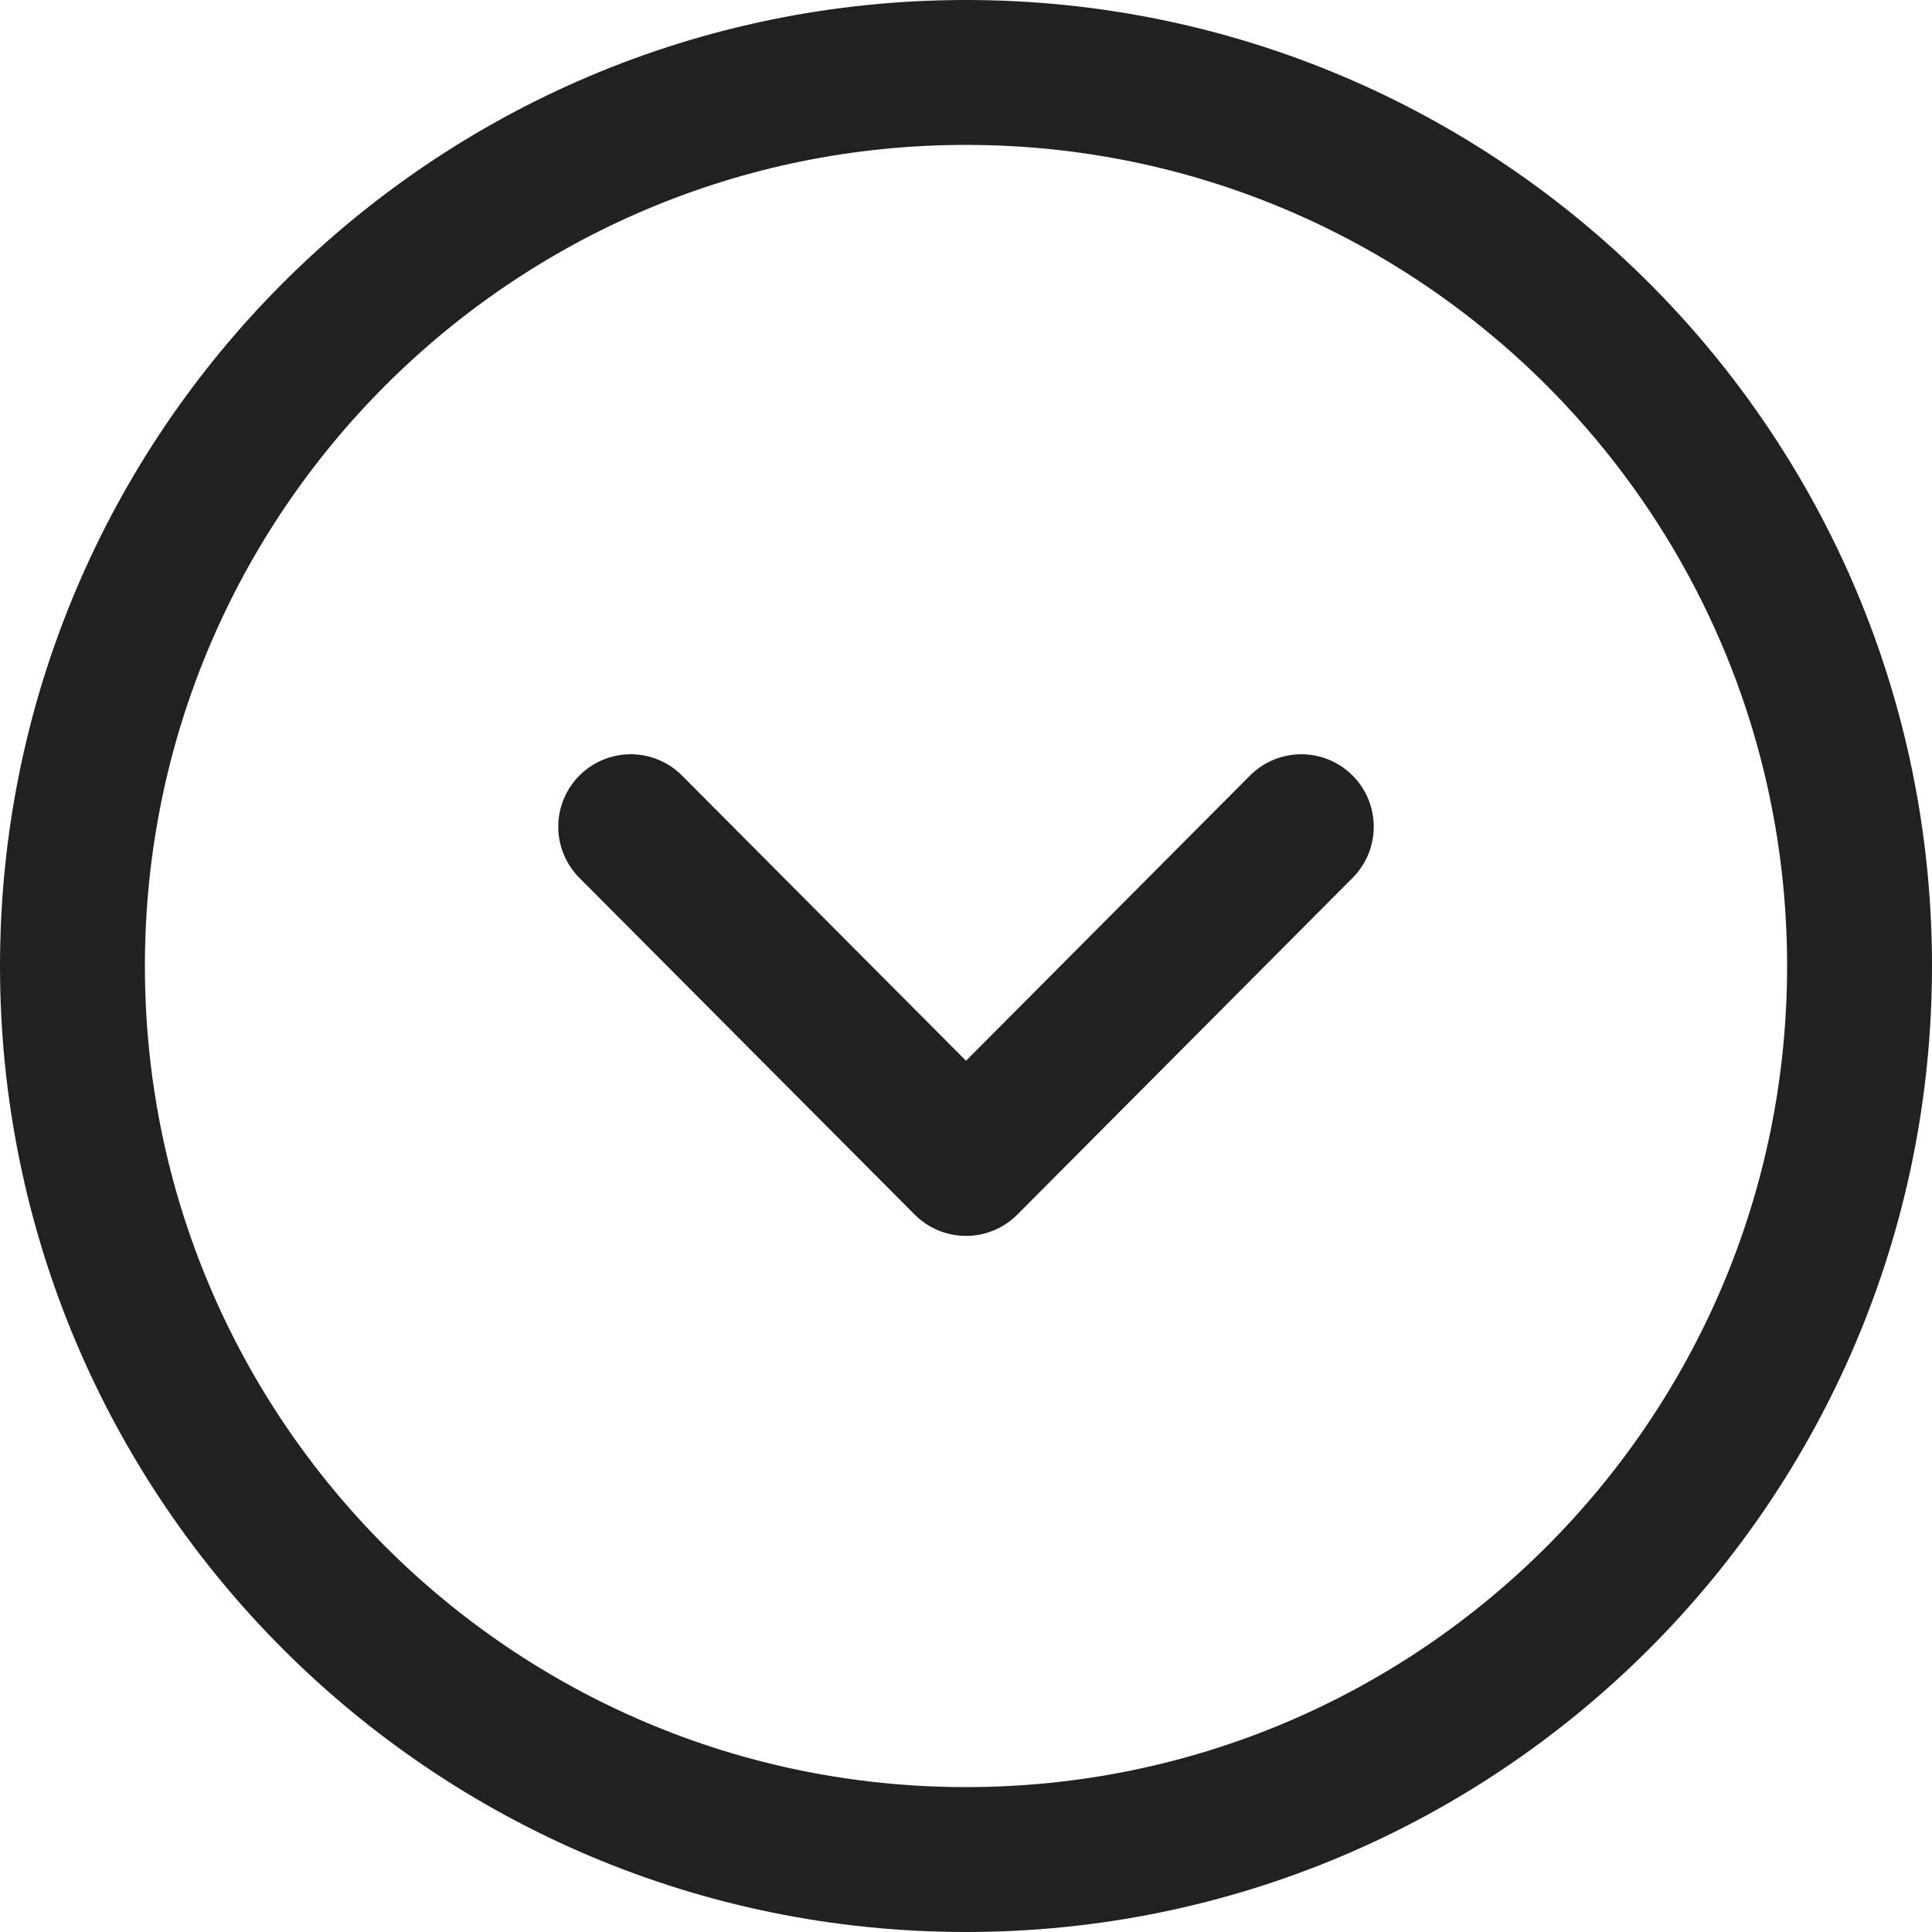
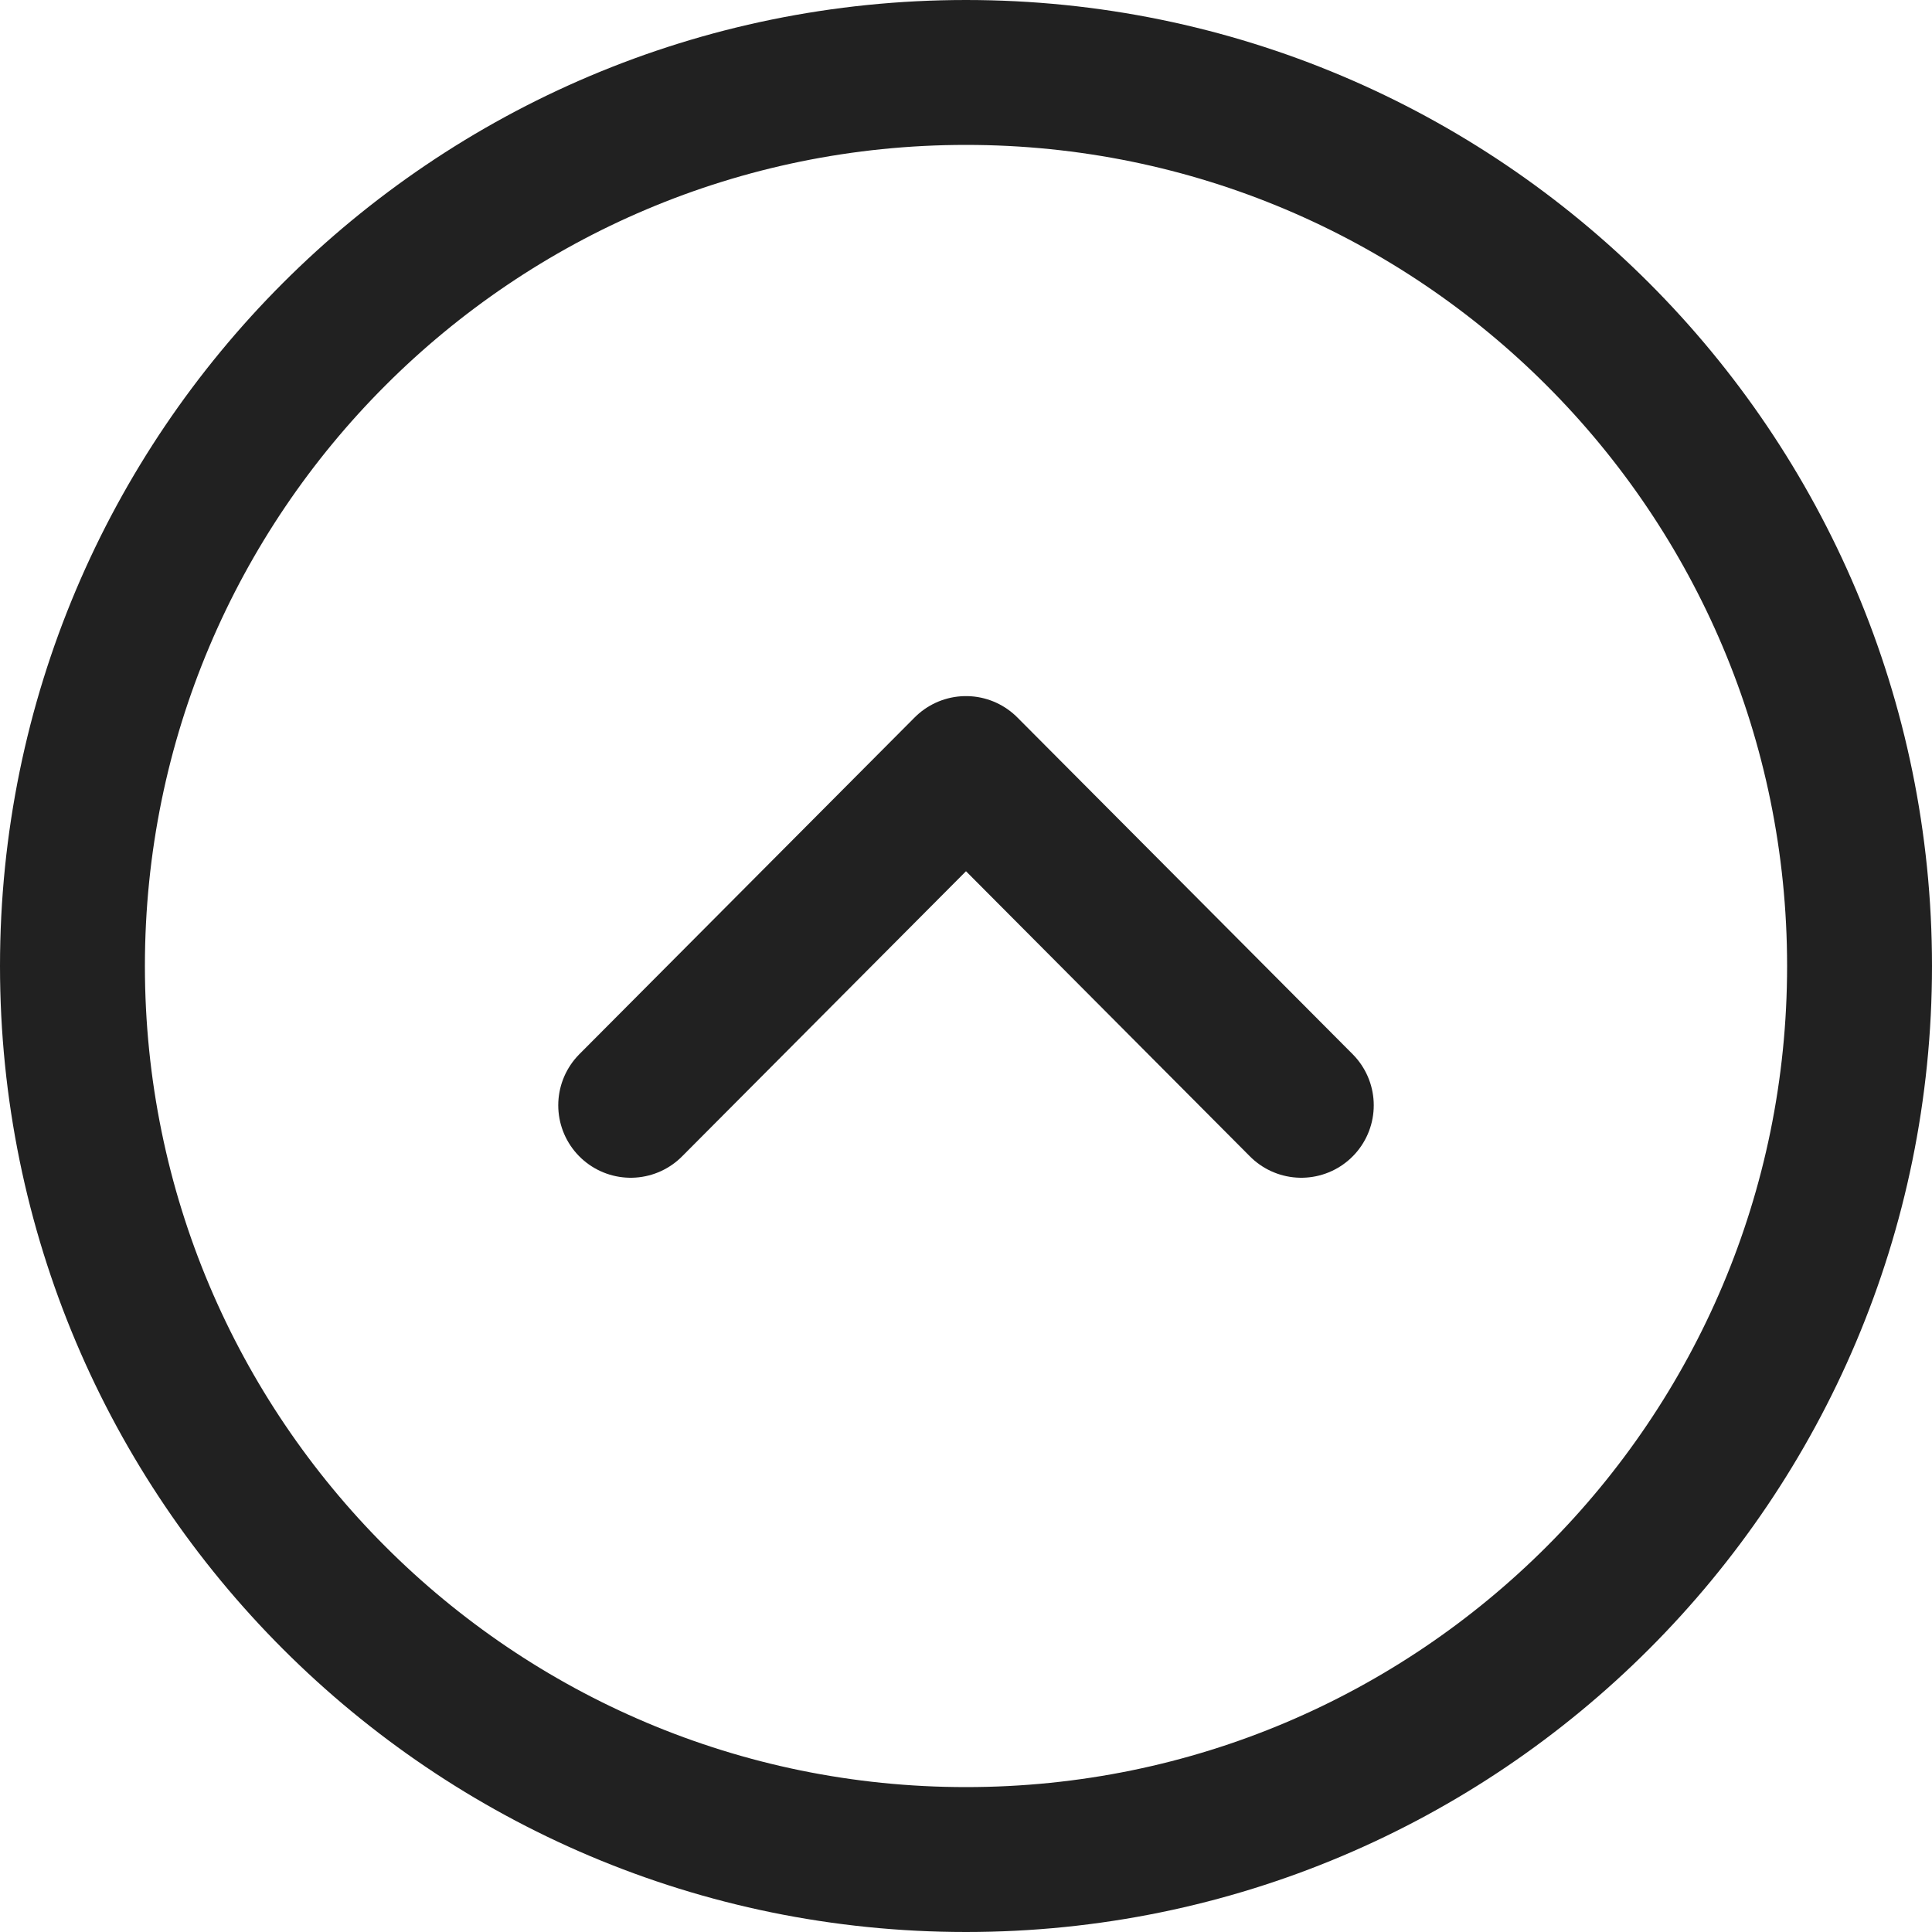
<svg xmlns="http://www.w3.org/2000/svg" width="24" height="24" viewBox="0 0 20 20" fill="none">
-   <path fill-rule="evenodd" clip-rule="evenodd" d="M0.75 10C0.75 15.108 4.891 19.25 10 19.25C15.108 19.25 19.25 15.108 19.25 10C19.25 4.892 15.108 0.75 10 0.75C4.891 0.75 0.75 4.892 0.75 10Z" stroke="#212121" stroke-width="1.5" stroke-linecap="round" stroke-linejoin="round" />
-   <path d="M6.529 8.558L10 12.044L13.471 8.558" stroke="#212121" stroke-width="1.5" stroke-linecap="round" stroke-linejoin="round" />
+   <path fill-rule="evenodd" clip-rule="evenodd" d="M19.25 10C19.25 4.892 15.109 0.75 10 0.75C4.892 0.75 0.75 4.892 0.75 10C0.75 15.108 4.892 19.25 10 19.25C15.109 19.25 19.25 15.108 19.25 10Z" stroke="#212121" stroke-width="1.5" stroke-linecap="round" stroke-linejoin="round" />
+   <path d="M13.471 11.442L10 7.956L6.529 11.442" stroke="#212121" stroke-width="1.5" stroke-linecap="round" stroke-linejoin="round" />
</svg>
